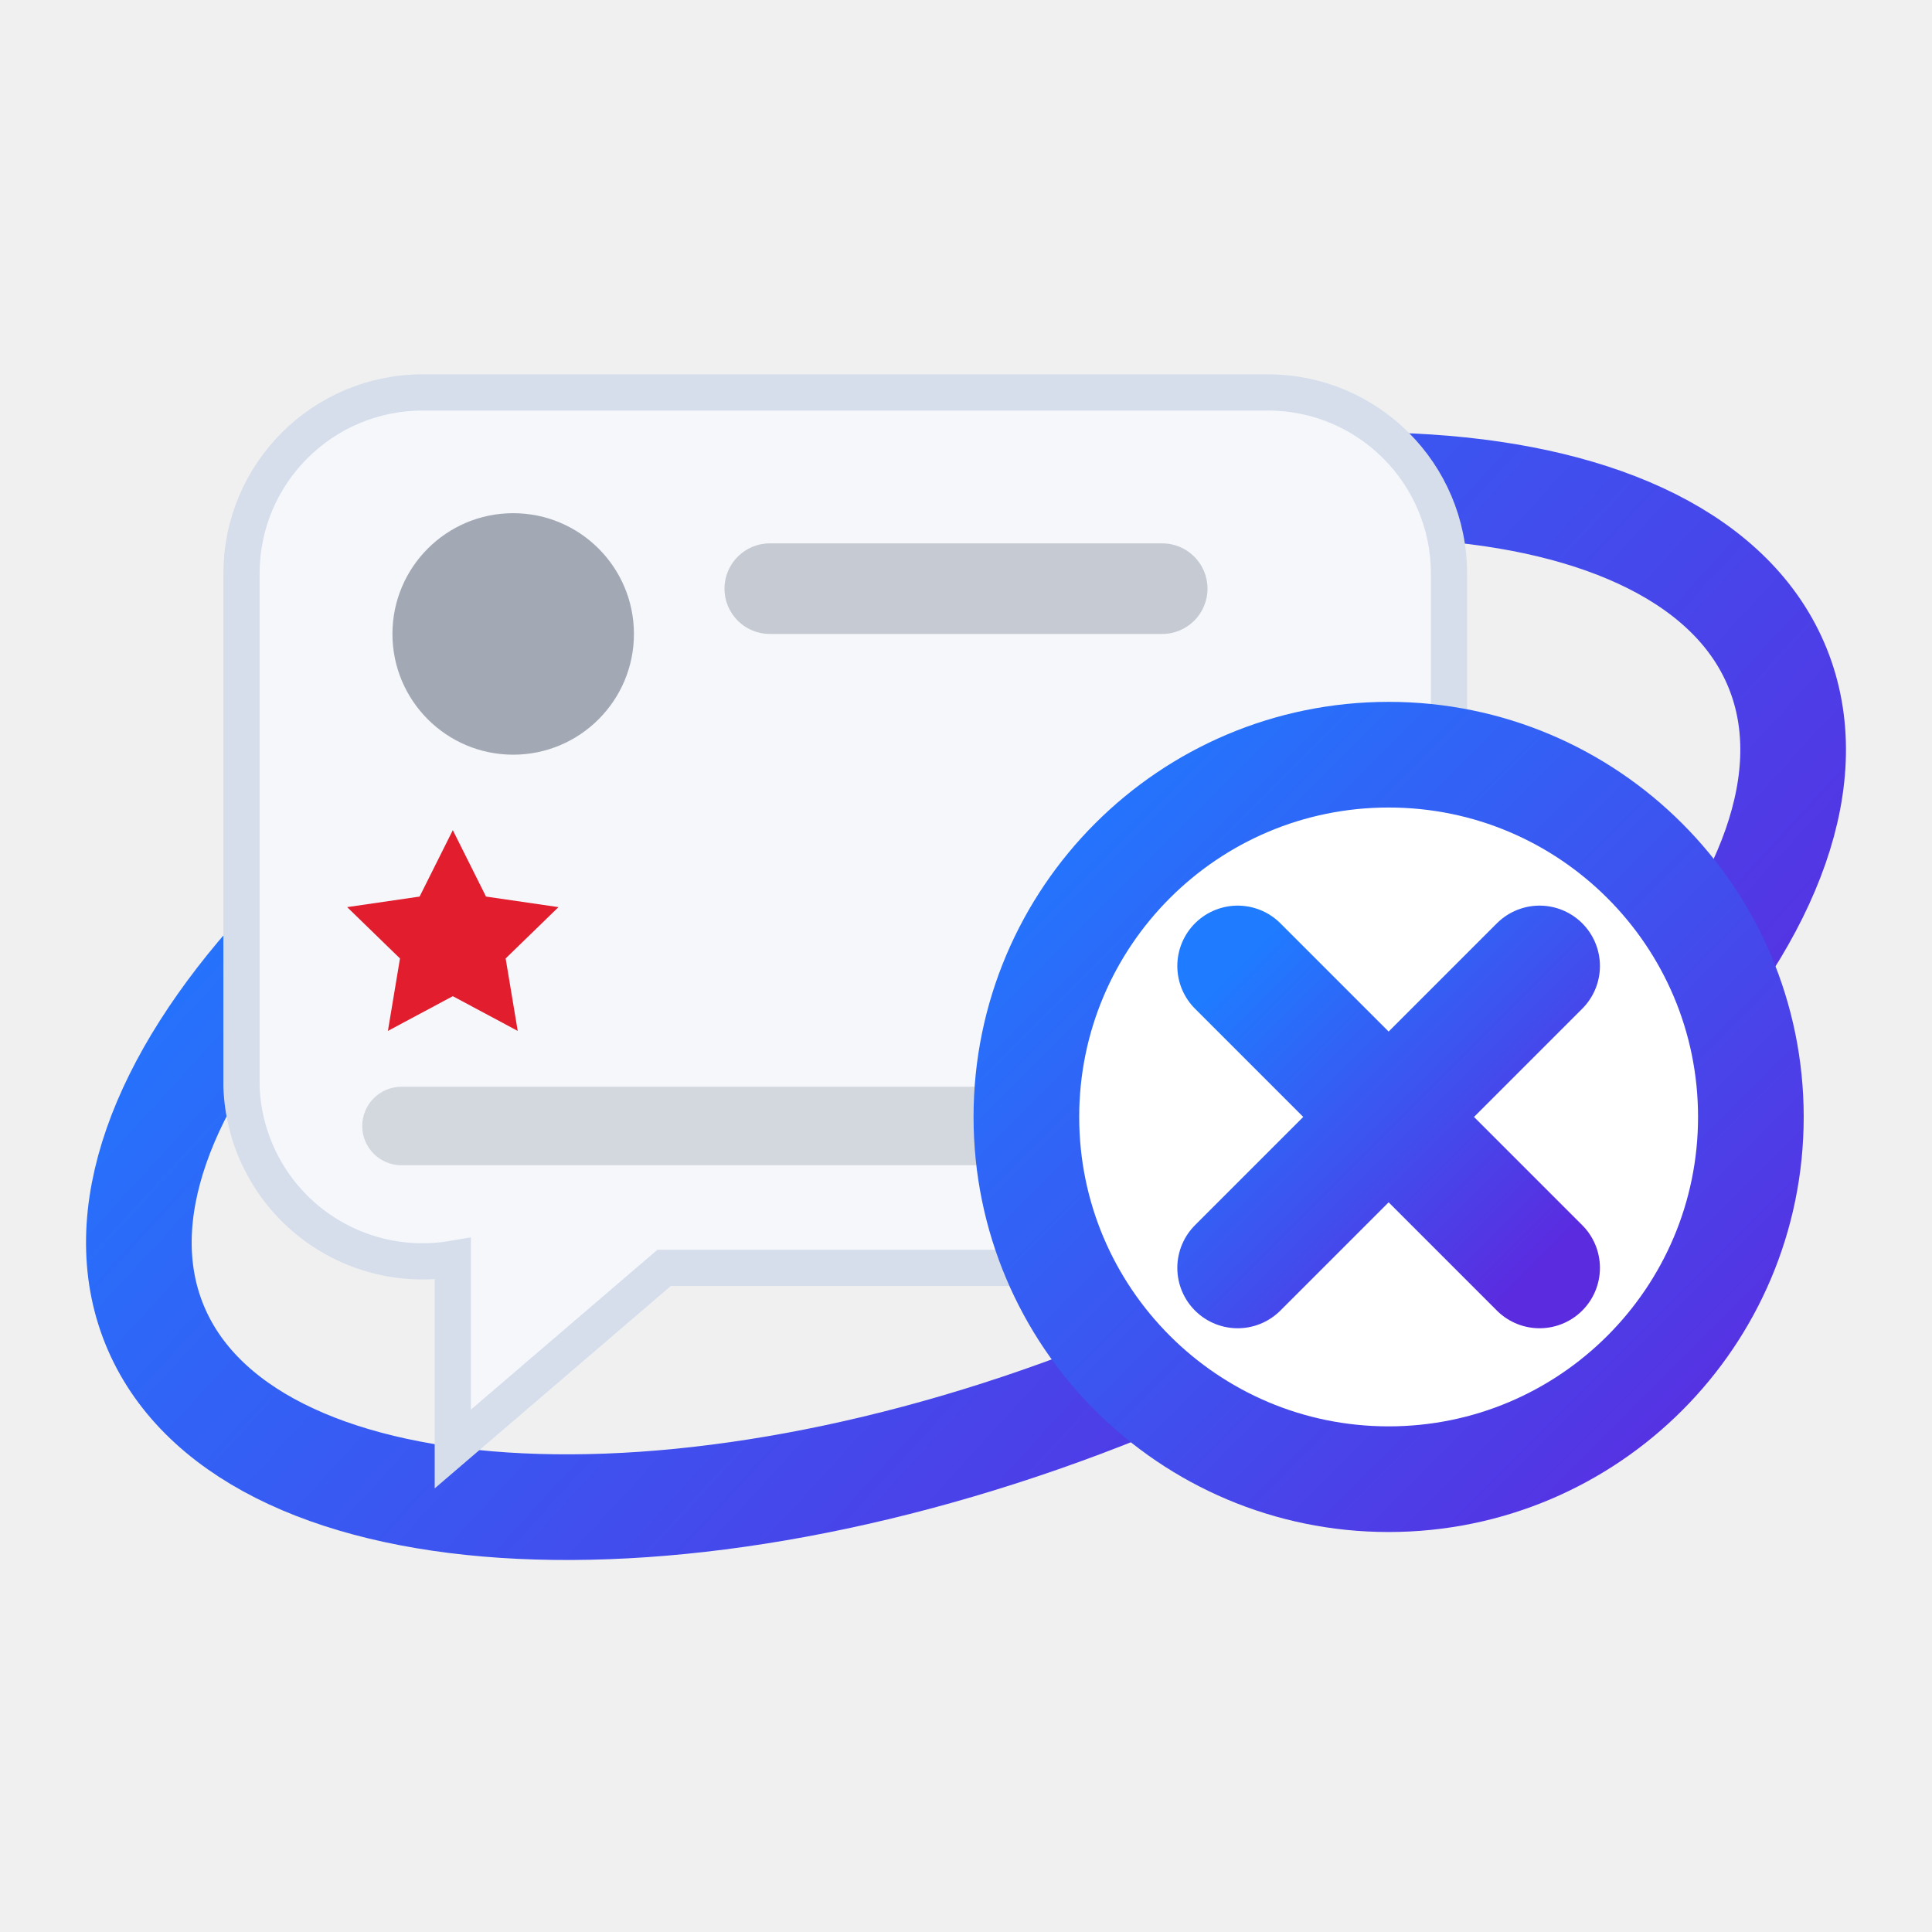
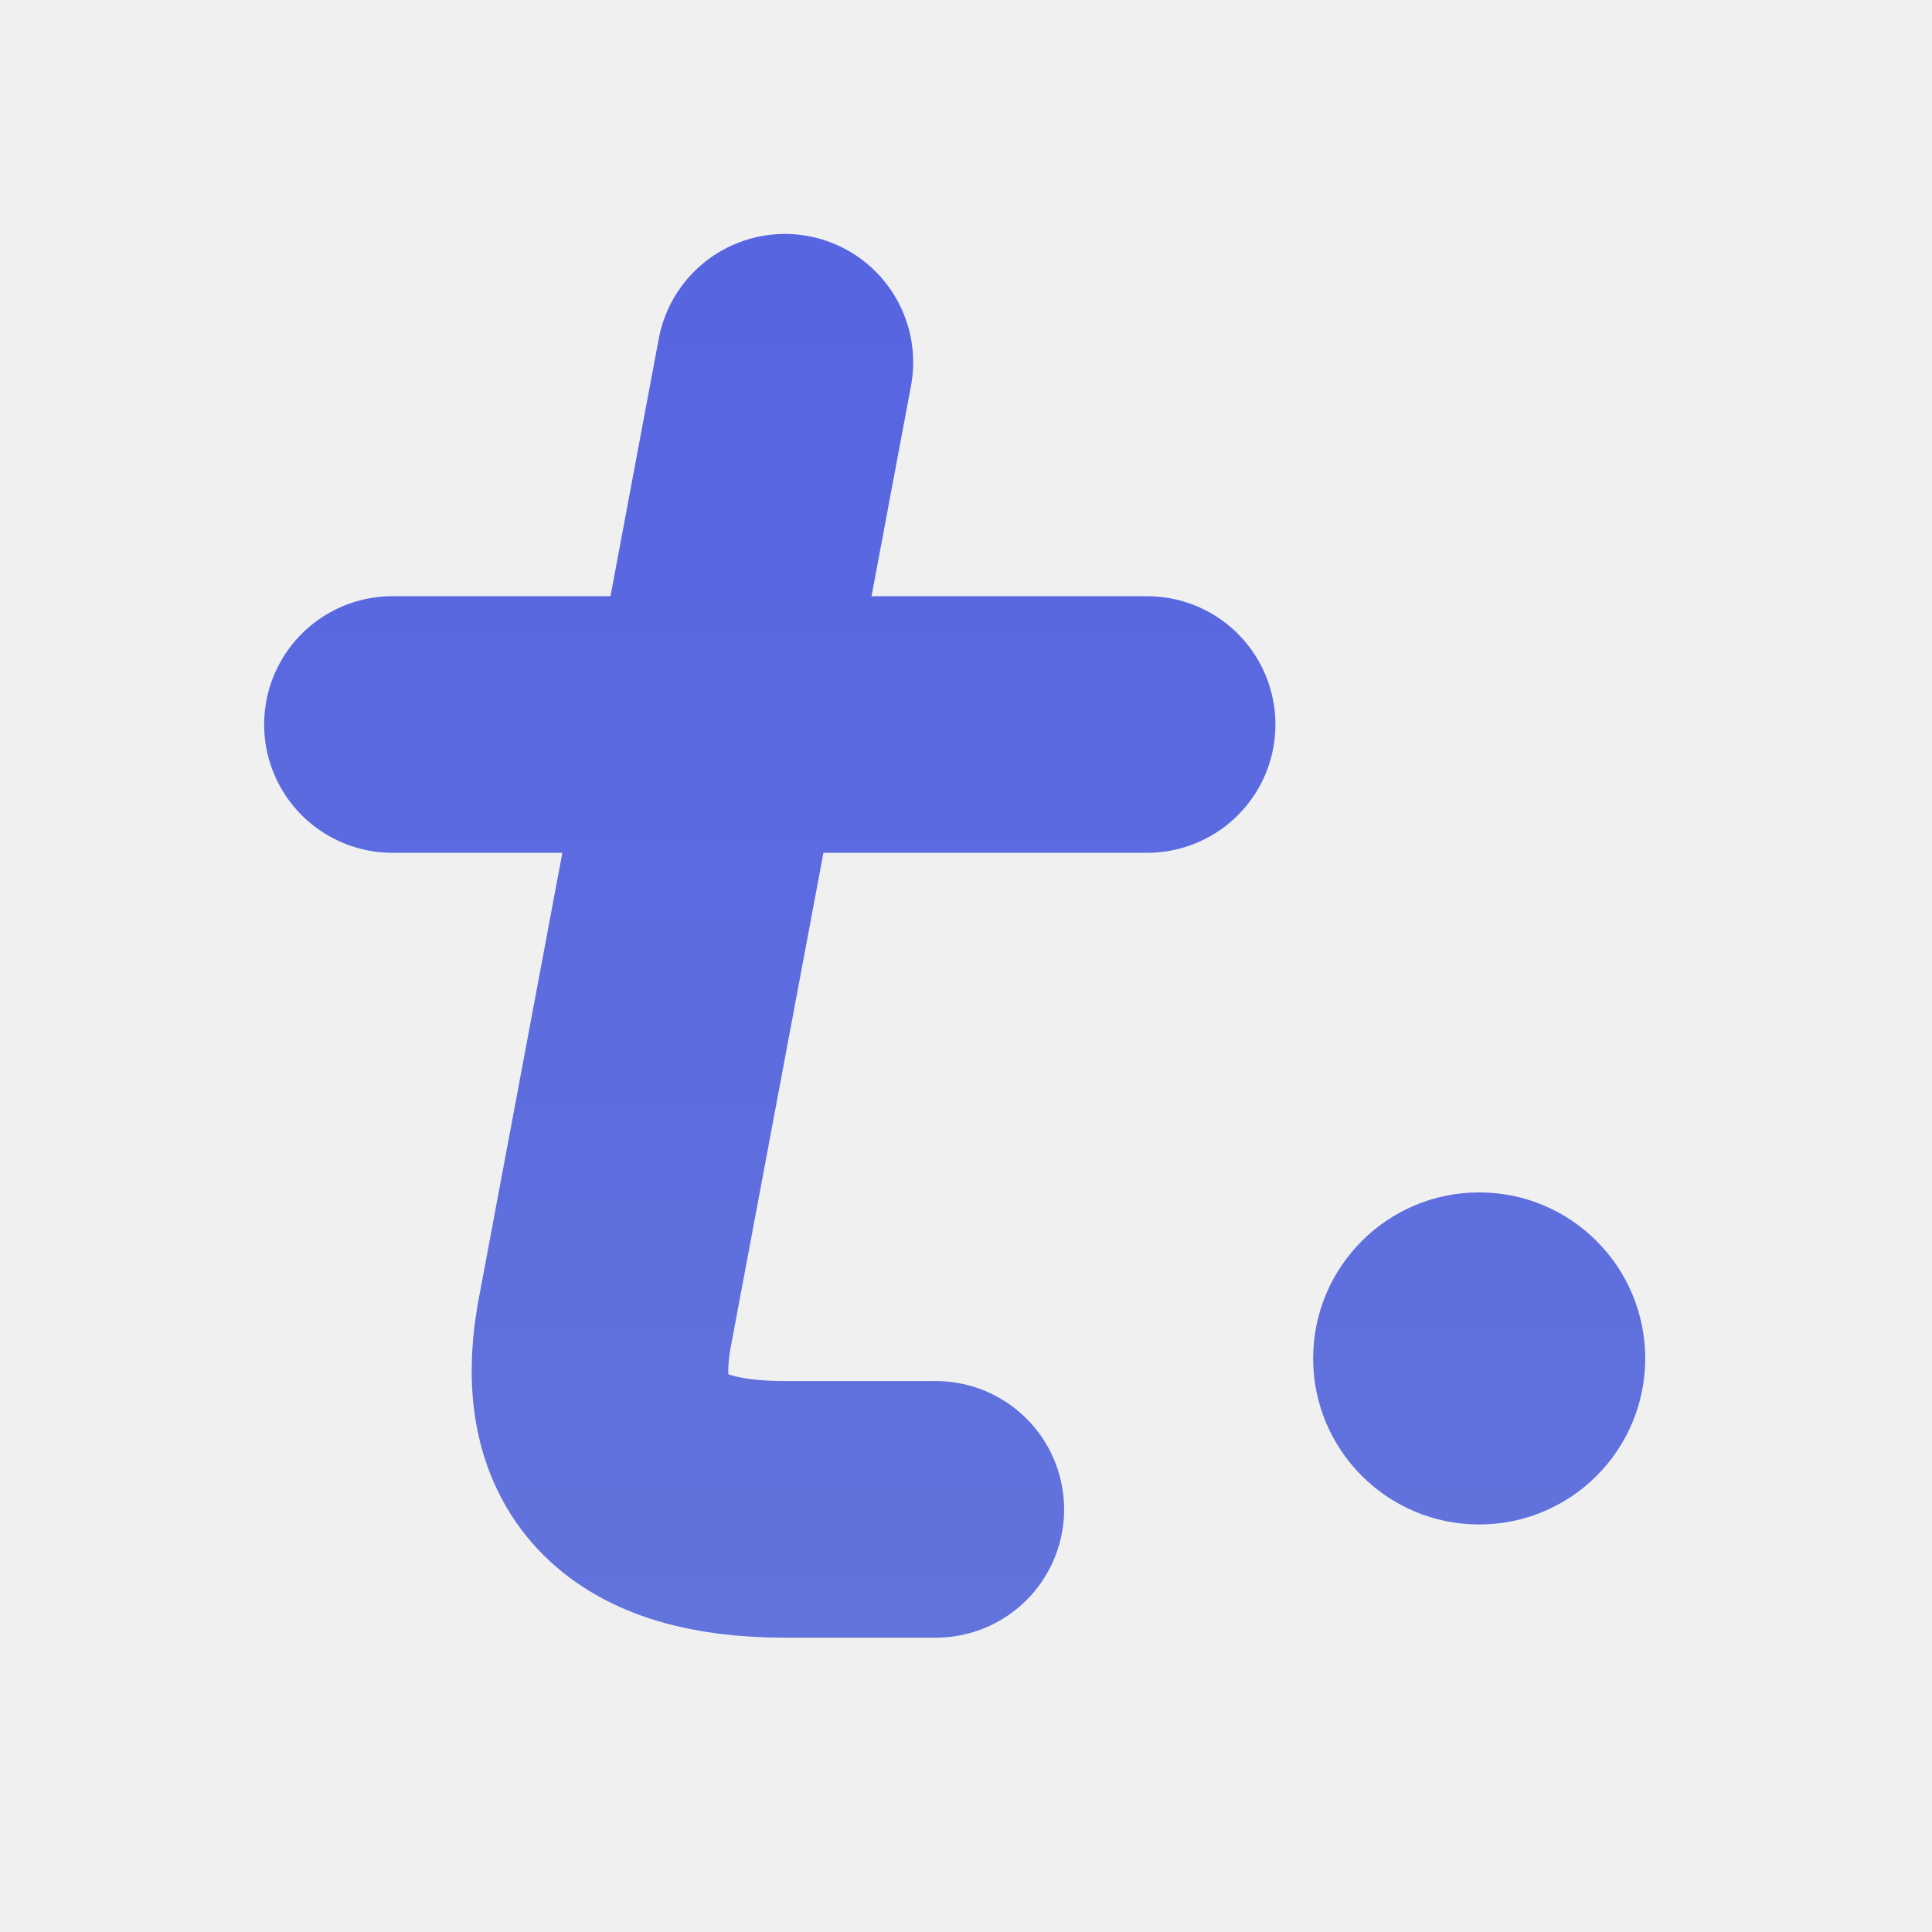
<svg xmlns="http://www.w3.org/2000/svg" viewBox="0 0 64 64">
  <defs>
-     <linearGradient id="g" x1="0" y1="0" x2="1" y2="1">
-       <stop offset="0" stop-color="#1F7BFF" />
-       <stop offset="1" stop-color="#5B2BE0" />
+     <linearGradient id="g" gradientUnits="userSpaceOnUse" x1="0" y1="10" x2="0" y2="54">
+       <stop offset="0" stop-color="#5765E1" />
+       <stop offset="1" stop-color="#6273DC" />
    </linearGradient>
  </defs>
-   <ellipse cx="32" cy="33" rx="29" ry="14" transform="rotate(-22 32 33)" fill="none" stroke="url(#g)" stroke-width="3.5" />
-   <path d="M14 13h28a6 6 0 0 1 6 6v17a6 6 0 0 1-6 6H22l-7 6v-6.3A6 6 0 0 1 8 36V19a6 6 0 0 1 6-6z" fill="#F5F7FB" stroke="#D6DEEC" stroke-width="1.2" />
-   <circle cx="17" cy="21" r="4" fill="#A3A9B4" />
-   <rect x="24" y="18" width="16" height="3" rx="1.5" fill="#C5CAD3" />
-   <path d="M15 27.5l1.1 2.2 2.4.35-1.75 1.7.4 2.4L15 33l-2.15 1.15.4-2.4-1.75-1.7 2.4-.35z" fill="#E11D2E" />
-   <rect x="12" y="36" width="24" height="2.6" rx="1.3" fill="#D3D7DE" />
-   <circle cx="46" cy="37" r="12" fill="#fff" stroke="url(#g)" stroke-width="3.5" />
-   <path d="M41 32l10 10M51 32l-10 10" stroke="url(#g)" stroke-width="4" stroke-linecap="round" />
+   <g transform="translate(5 0)">
+     <g stroke="url(#g)" stroke-width="8.5" stroke-linecap="round" fill="none">
+       <path d="M21 12L15 44Q14 50 21 50H26" />
+       <path d="M8 24H33" />
+     </g>
+     <circle cx="44" cy="45" r="5.5" fill="url(#g)" />
+   </g>
</svg>
